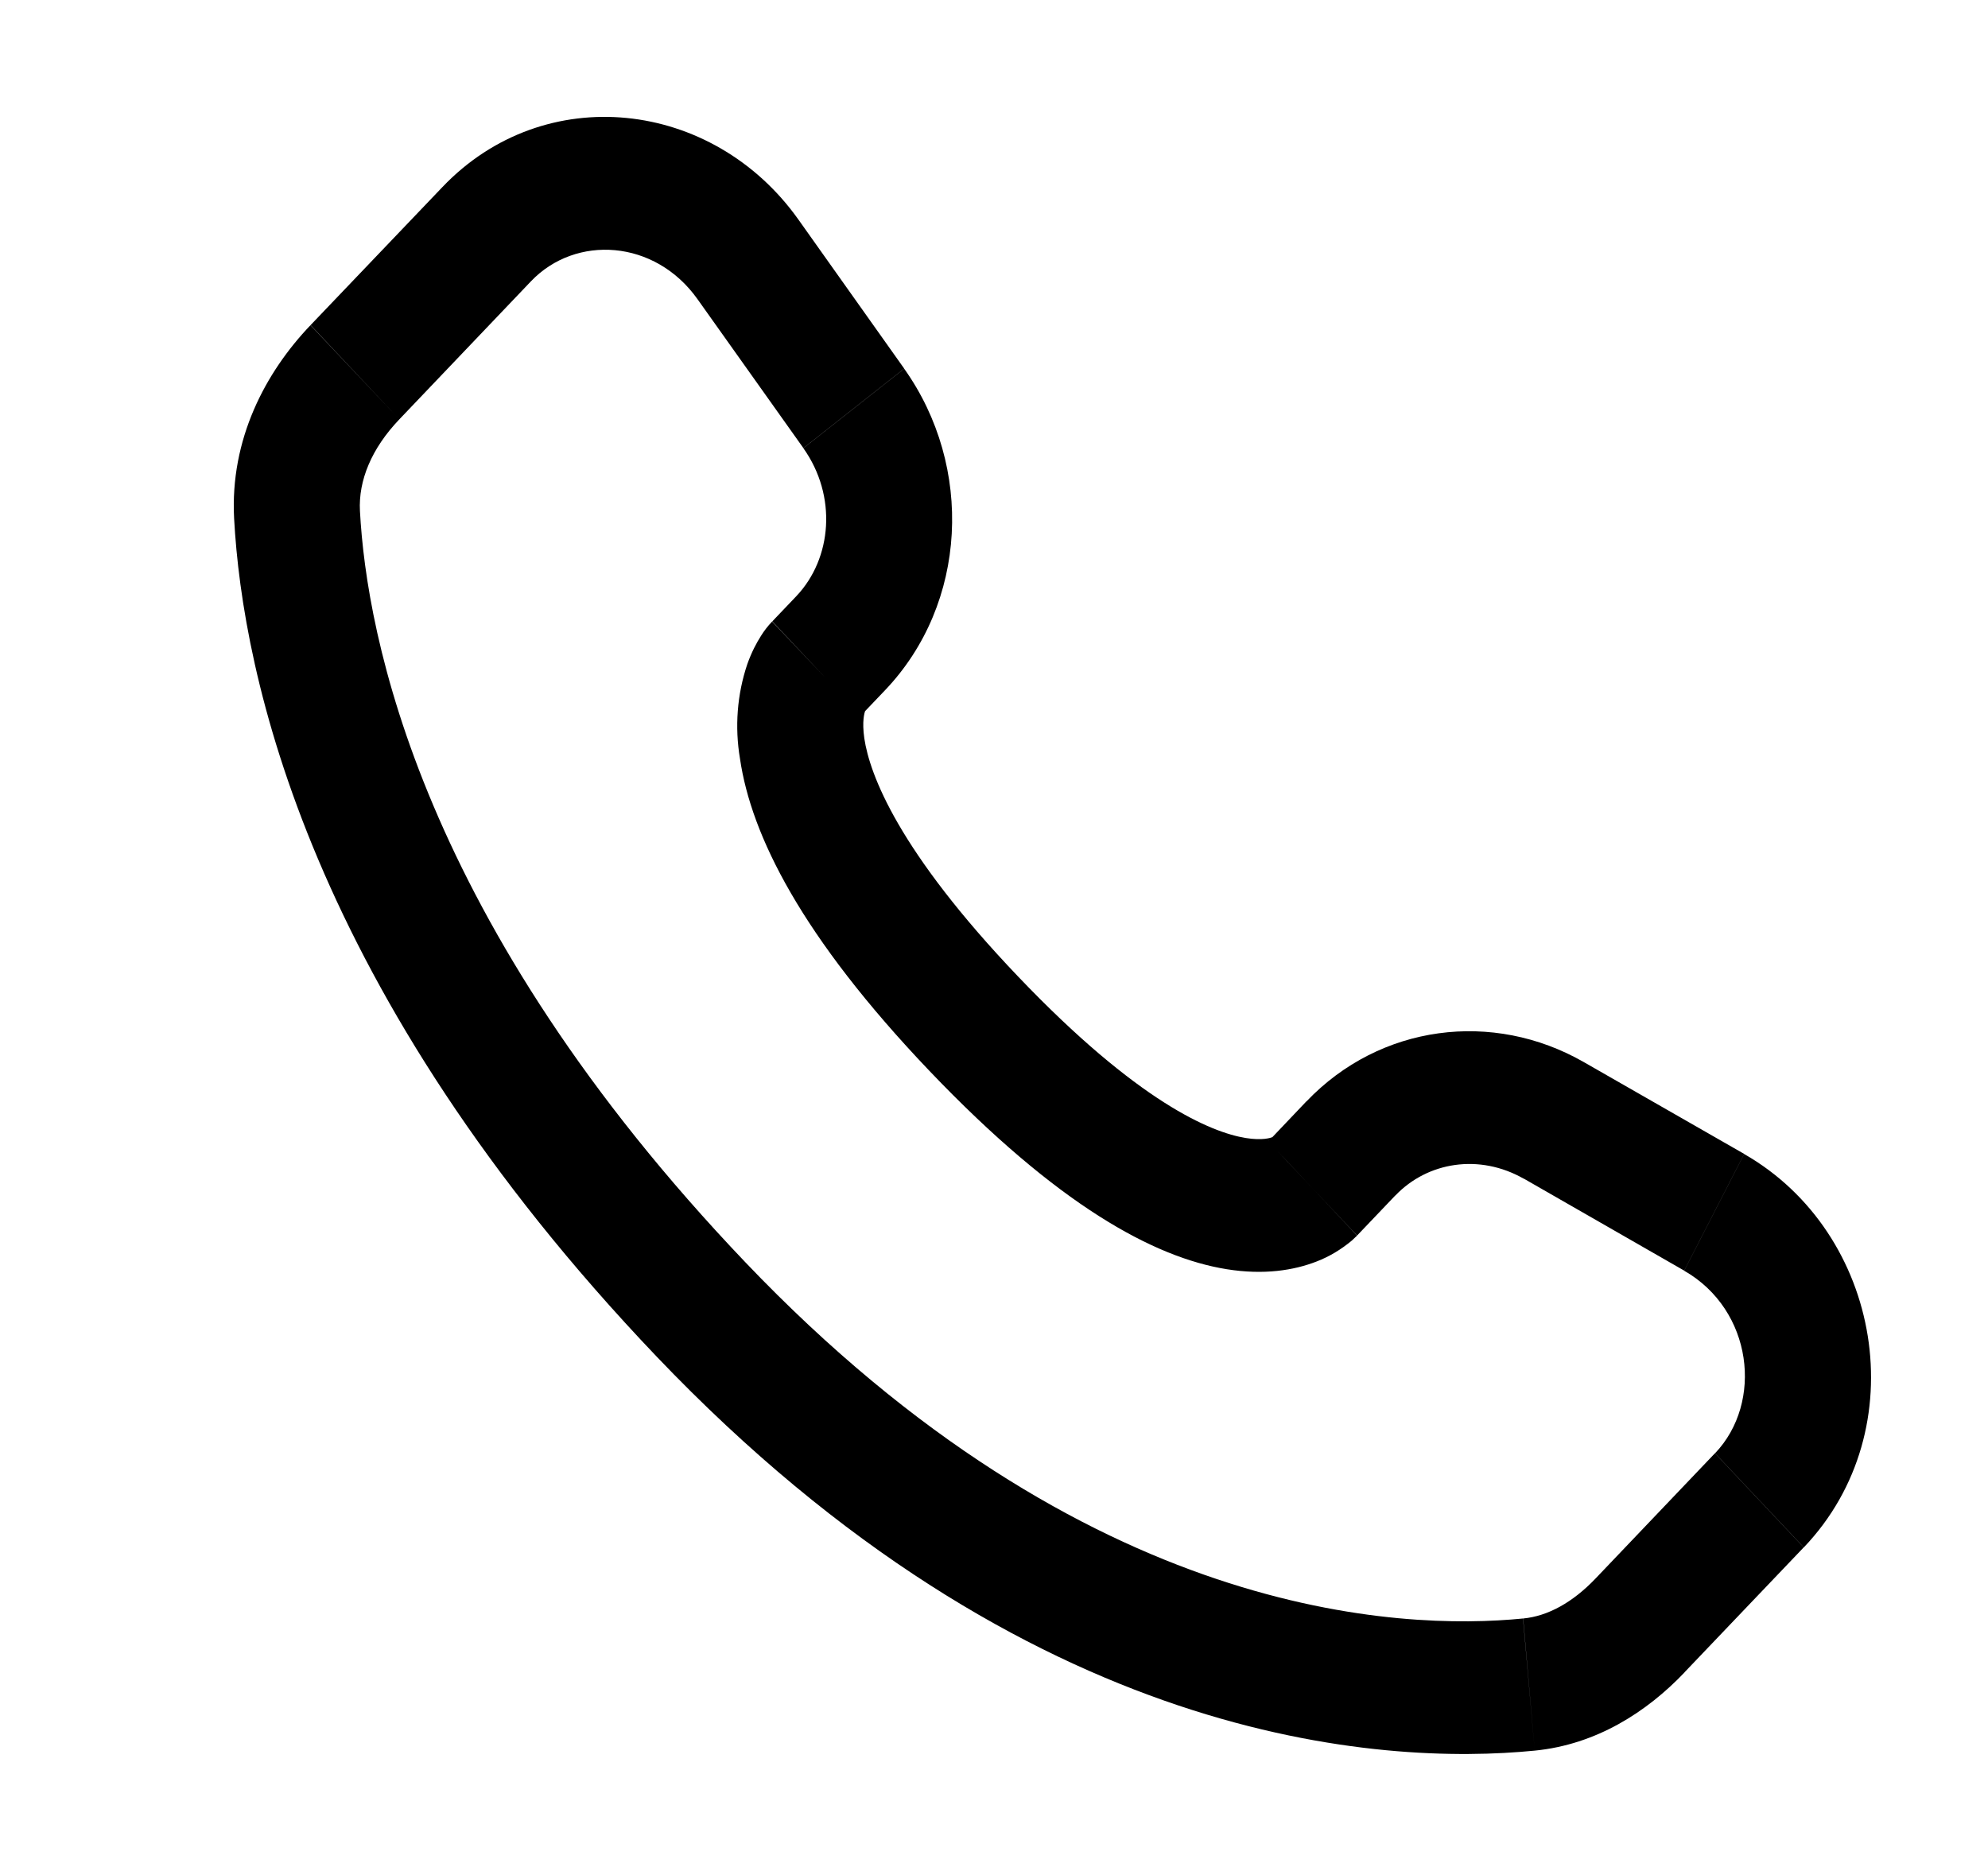
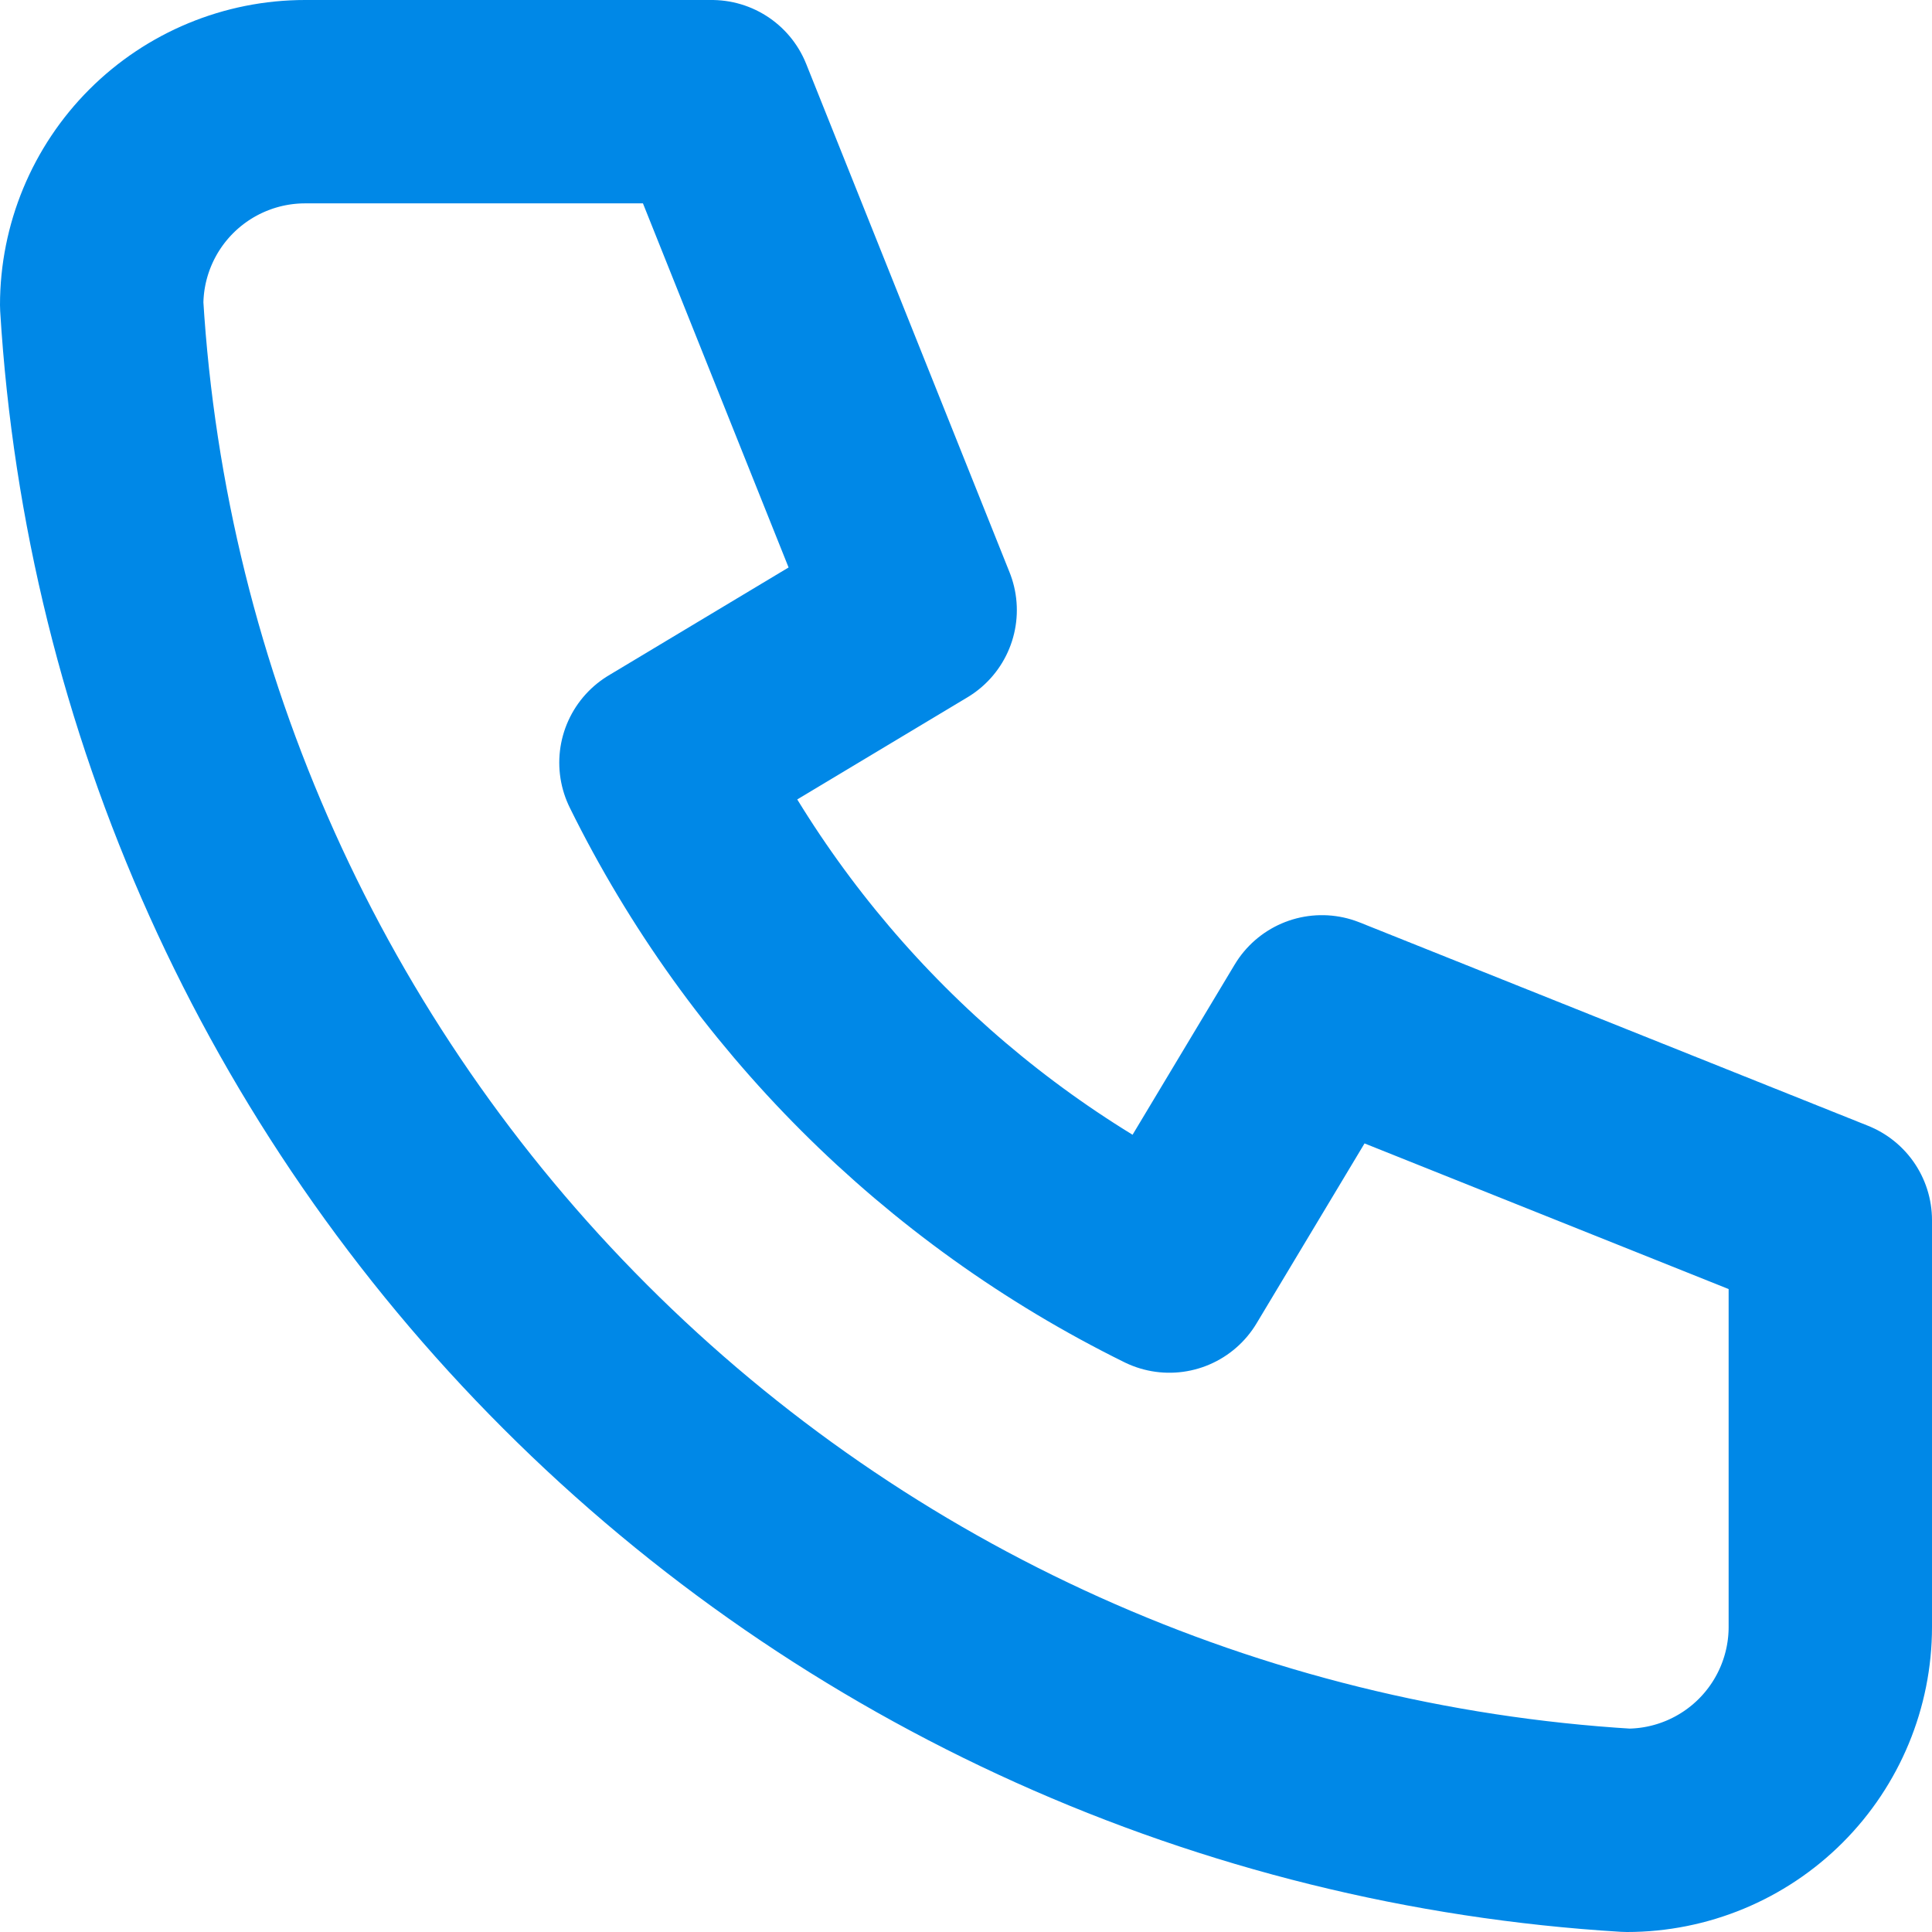
- <svg xmlns="http://www.w3.org/2000/svg" width="17" height="16" viewBox="0 0 17 16" fill="none">
-   <path d="M11.605 10.566L11.932 10.223L11.172 9.418L10.846 9.761L11.605 10.566ZM13.03 10.079L14.402 10.866L14.915 9.868L13.544 9.083L13.03 10.079ZM14.665 12.428L13.646 13.497L14.404 14.302L15.424 13.233L14.665 12.428ZM13.024 13.841C11.983 13.944 9.291 13.852 6.375 10.796L5.615 11.601C8.797 14.936 11.826 15.099 13.124 14.971L13.024 13.841ZM6.375 10.796C3.596 7.882 3.135 5.433 3.078 4.37L2.002 4.434C2.074 5.772 2.645 8.487 5.615 11.601L6.375 10.796ZM7.362 6.119L7.568 5.903L6.81 5.098L6.604 5.314L7.362 6.119ZM7.732 3.152L6.827 1.877L5.965 2.559L6.87 3.832L7.732 3.152ZM3.783 1.6L2.656 2.78L3.415 3.586L4.541 2.405L3.783 1.6ZM6.983 5.717C6.602 5.314 6.602 5.314 6.602 5.316H6.601L6.599 5.319C6.565 5.355 6.534 5.395 6.508 5.437C6.469 5.498 6.427 5.577 6.391 5.678C6.303 5.938 6.282 6.217 6.328 6.489C6.424 7.143 6.852 8.008 7.947 9.157L8.707 8.352C7.681 7.277 7.437 6.623 7.391 6.314C7.37 6.168 7.392 6.095 7.399 6.078C7.403 6.068 7.403 6.067 7.399 6.074C7.392 6.084 7.385 6.094 7.377 6.103L7.37 6.111L7.363 6.118L6.983 5.717ZM7.947 9.157C9.043 10.306 9.868 10.754 10.49 10.854C10.808 10.905 11.064 10.864 11.259 10.788C11.368 10.746 11.469 10.685 11.56 10.609L11.596 10.575L11.601 10.571L11.603 10.568L11.604 10.567C11.604 10.567 11.605 10.566 11.225 10.163C10.844 9.761 10.847 9.76 10.847 9.76L10.848 9.759L10.849 9.757L10.854 9.753L10.861 9.746L10.888 9.723C10.895 9.718 10.893 9.719 10.883 9.724C10.865 9.731 10.795 9.755 10.653 9.732C10.356 9.684 9.732 9.426 8.707 8.352L7.947 9.157ZM6.827 1.877C6.095 0.847 4.656 0.684 3.783 1.6L4.541 2.405C4.923 2.005 5.601 2.046 5.965 2.559L6.827 1.877ZM3.078 4.37C3.064 4.108 3.178 3.834 3.415 3.586L2.655 2.781C2.269 3.185 1.966 3.757 2.002 4.434L3.078 4.37ZM13.646 13.497C13.449 13.704 13.236 13.821 13.025 13.841L13.124 14.971C13.652 14.919 14.084 14.639 14.405 14.302L13.646 13.497ZM7.568 5.903C8.275 5.162 8.328 3.991 7.732 3.153L6.87 3.833C7.16 4.241 7.116 4.776 6.809 5.099L7.568 5.903ZM14.402 10.867C14.989 11.203 15.08 11.994 14.666 12.428L15.425 13.233C16.387 12.224 16.091 10.542 14.915 9.869L14.402 10.867ZM11.932 10.224C12.208 9.935 12.651 9.864 13.03 10.08L13.544 9.083C12.766 8.637 11.801 8.76 11.172 9.419L11.932 10.224Z" fill="currentColor" />
+ <svg xmlns="http://www.w3.org/2000/svg" width="19" height="19" viewBox="0 0 19 19" fill="none">
+   <path d="M3 1H7L9 6L6.5 7.5C7.571 9.672 9.328 11.429 11.5 12.5L13 10L18 12V16C18 16.53 17.789 17.039 17.414 17.414C17.039 17.789 16.53 18 16 18C12.099 17.763 8.42 16.107 5.657 13.343C2.893 10.58 1.237 6.901 1 3C1 2.47 1.211 1.961 1.586 1.586C1.961 1.211 2.47 1 3 1Z" stroke="#0088E7" stroke-width="2" stroke-linecap="round" stroke-linejoin="round" />
</svg>
